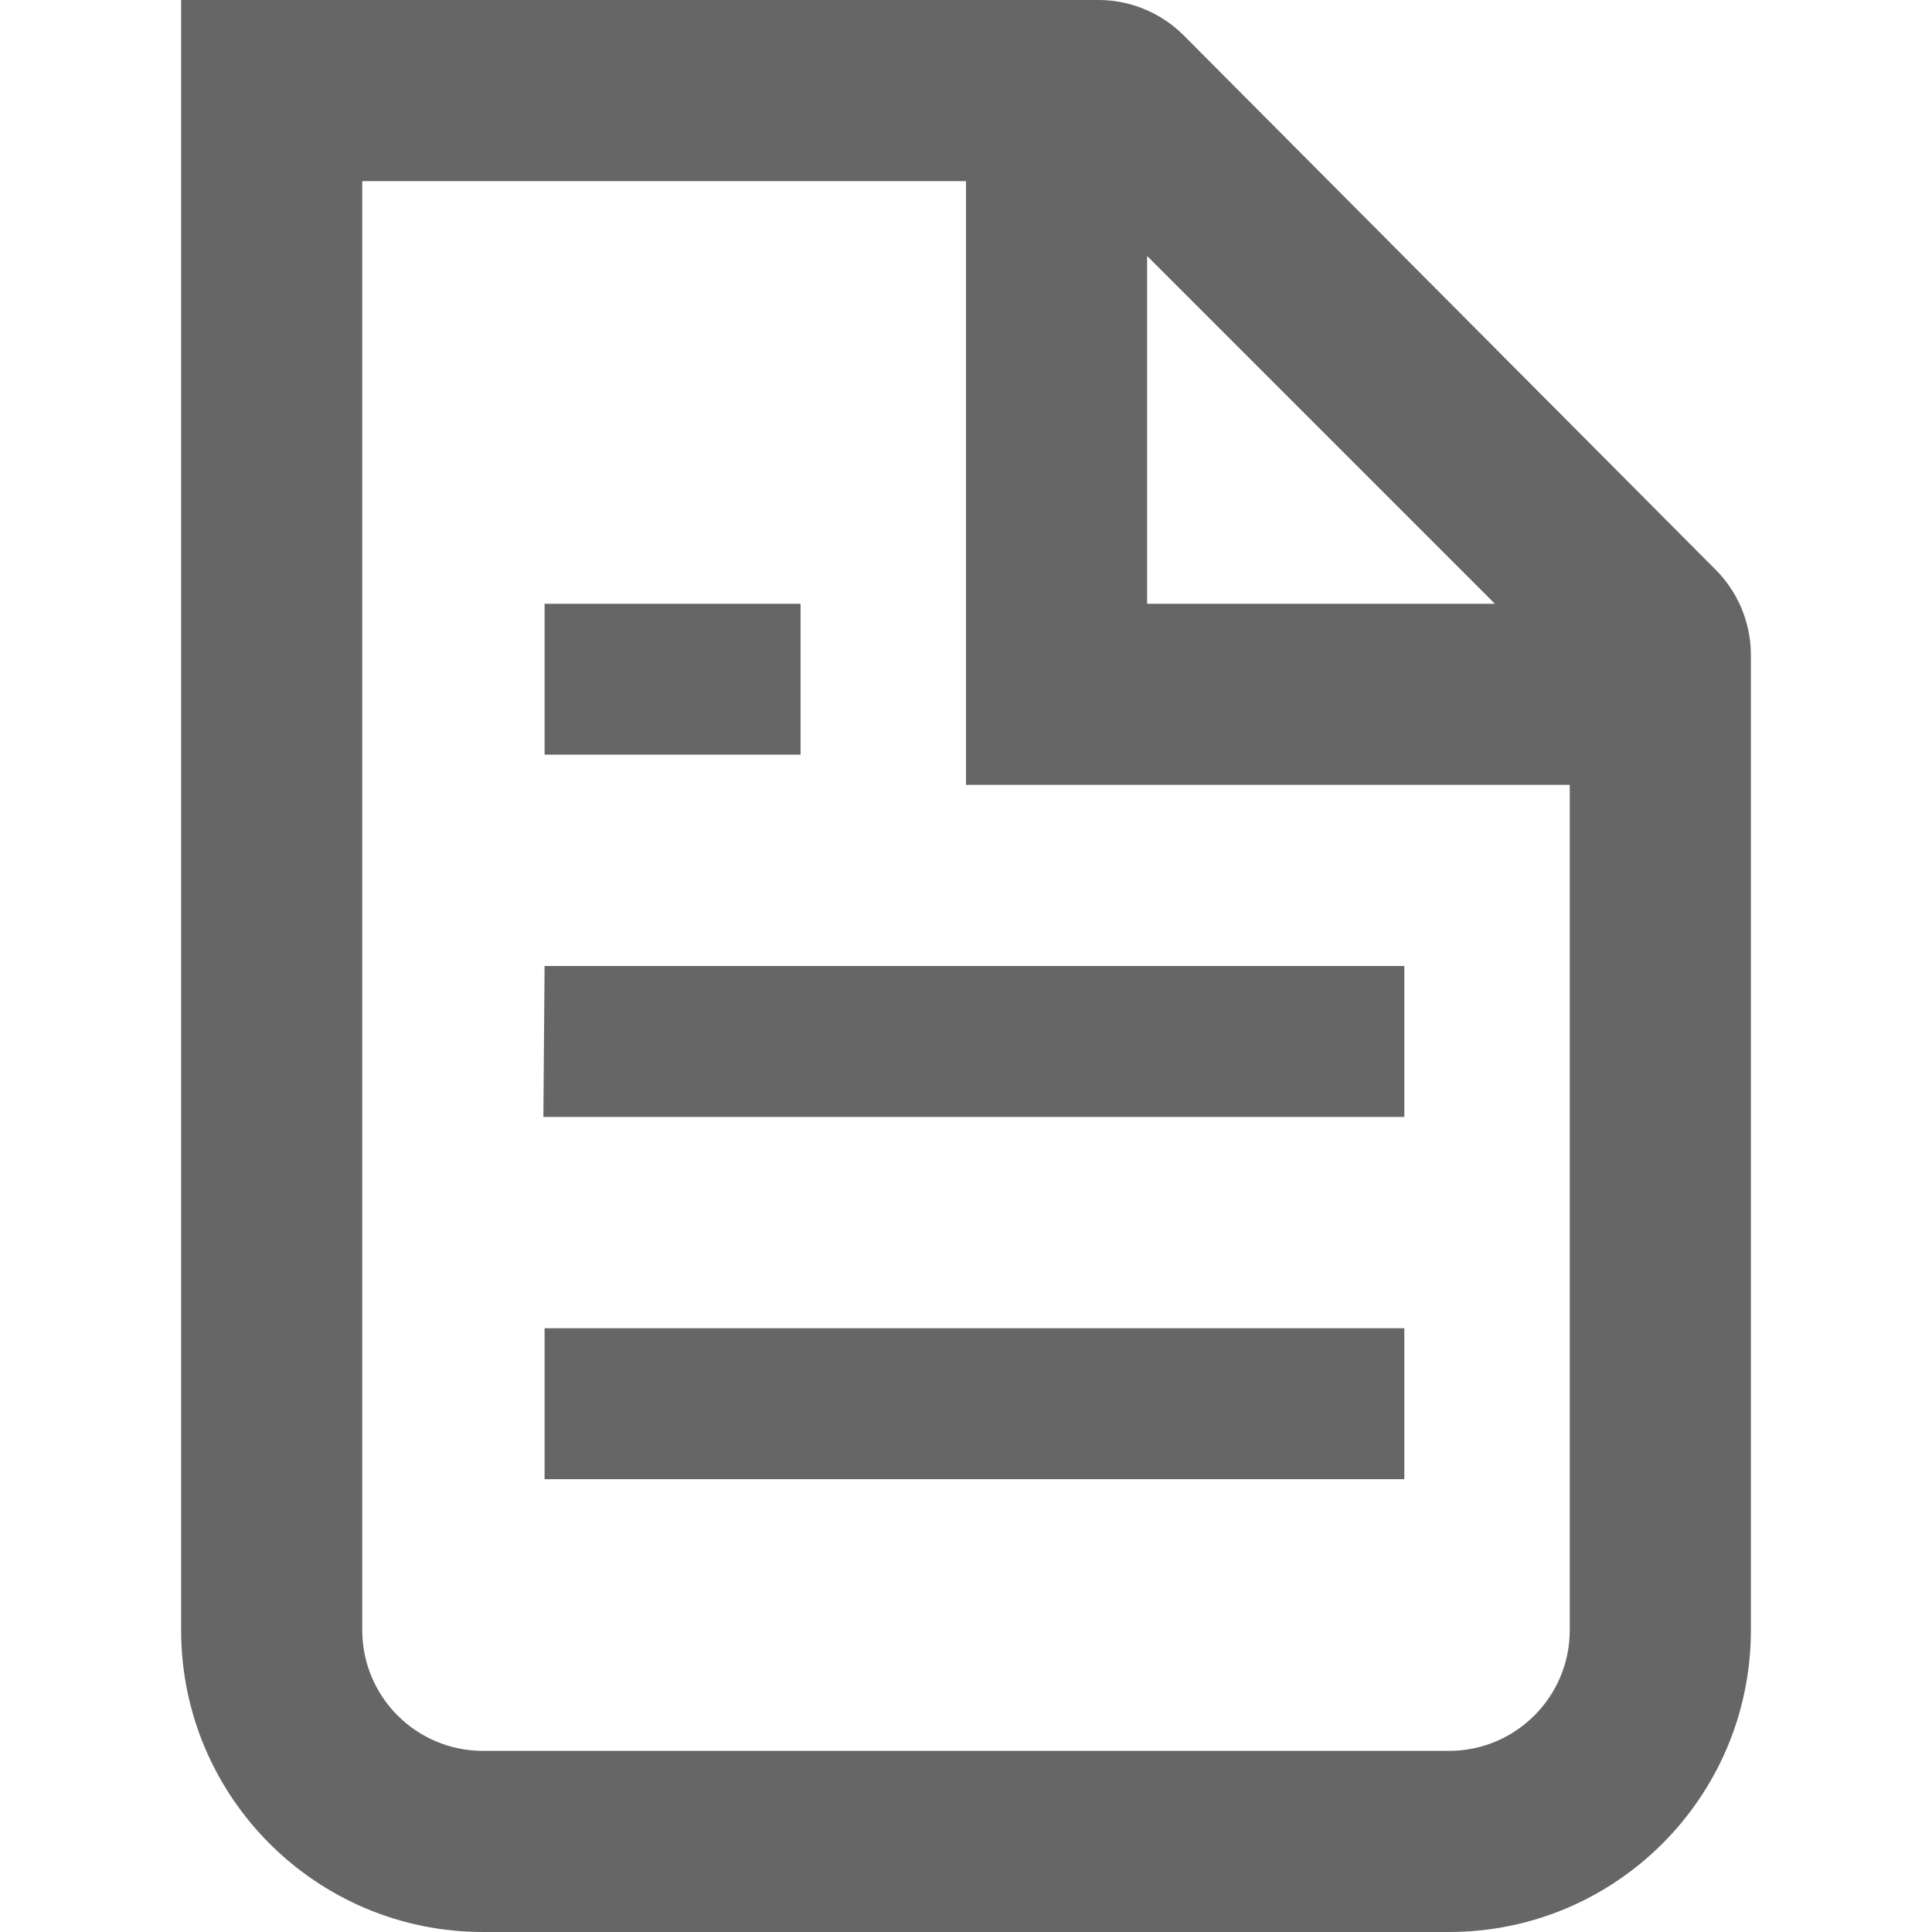
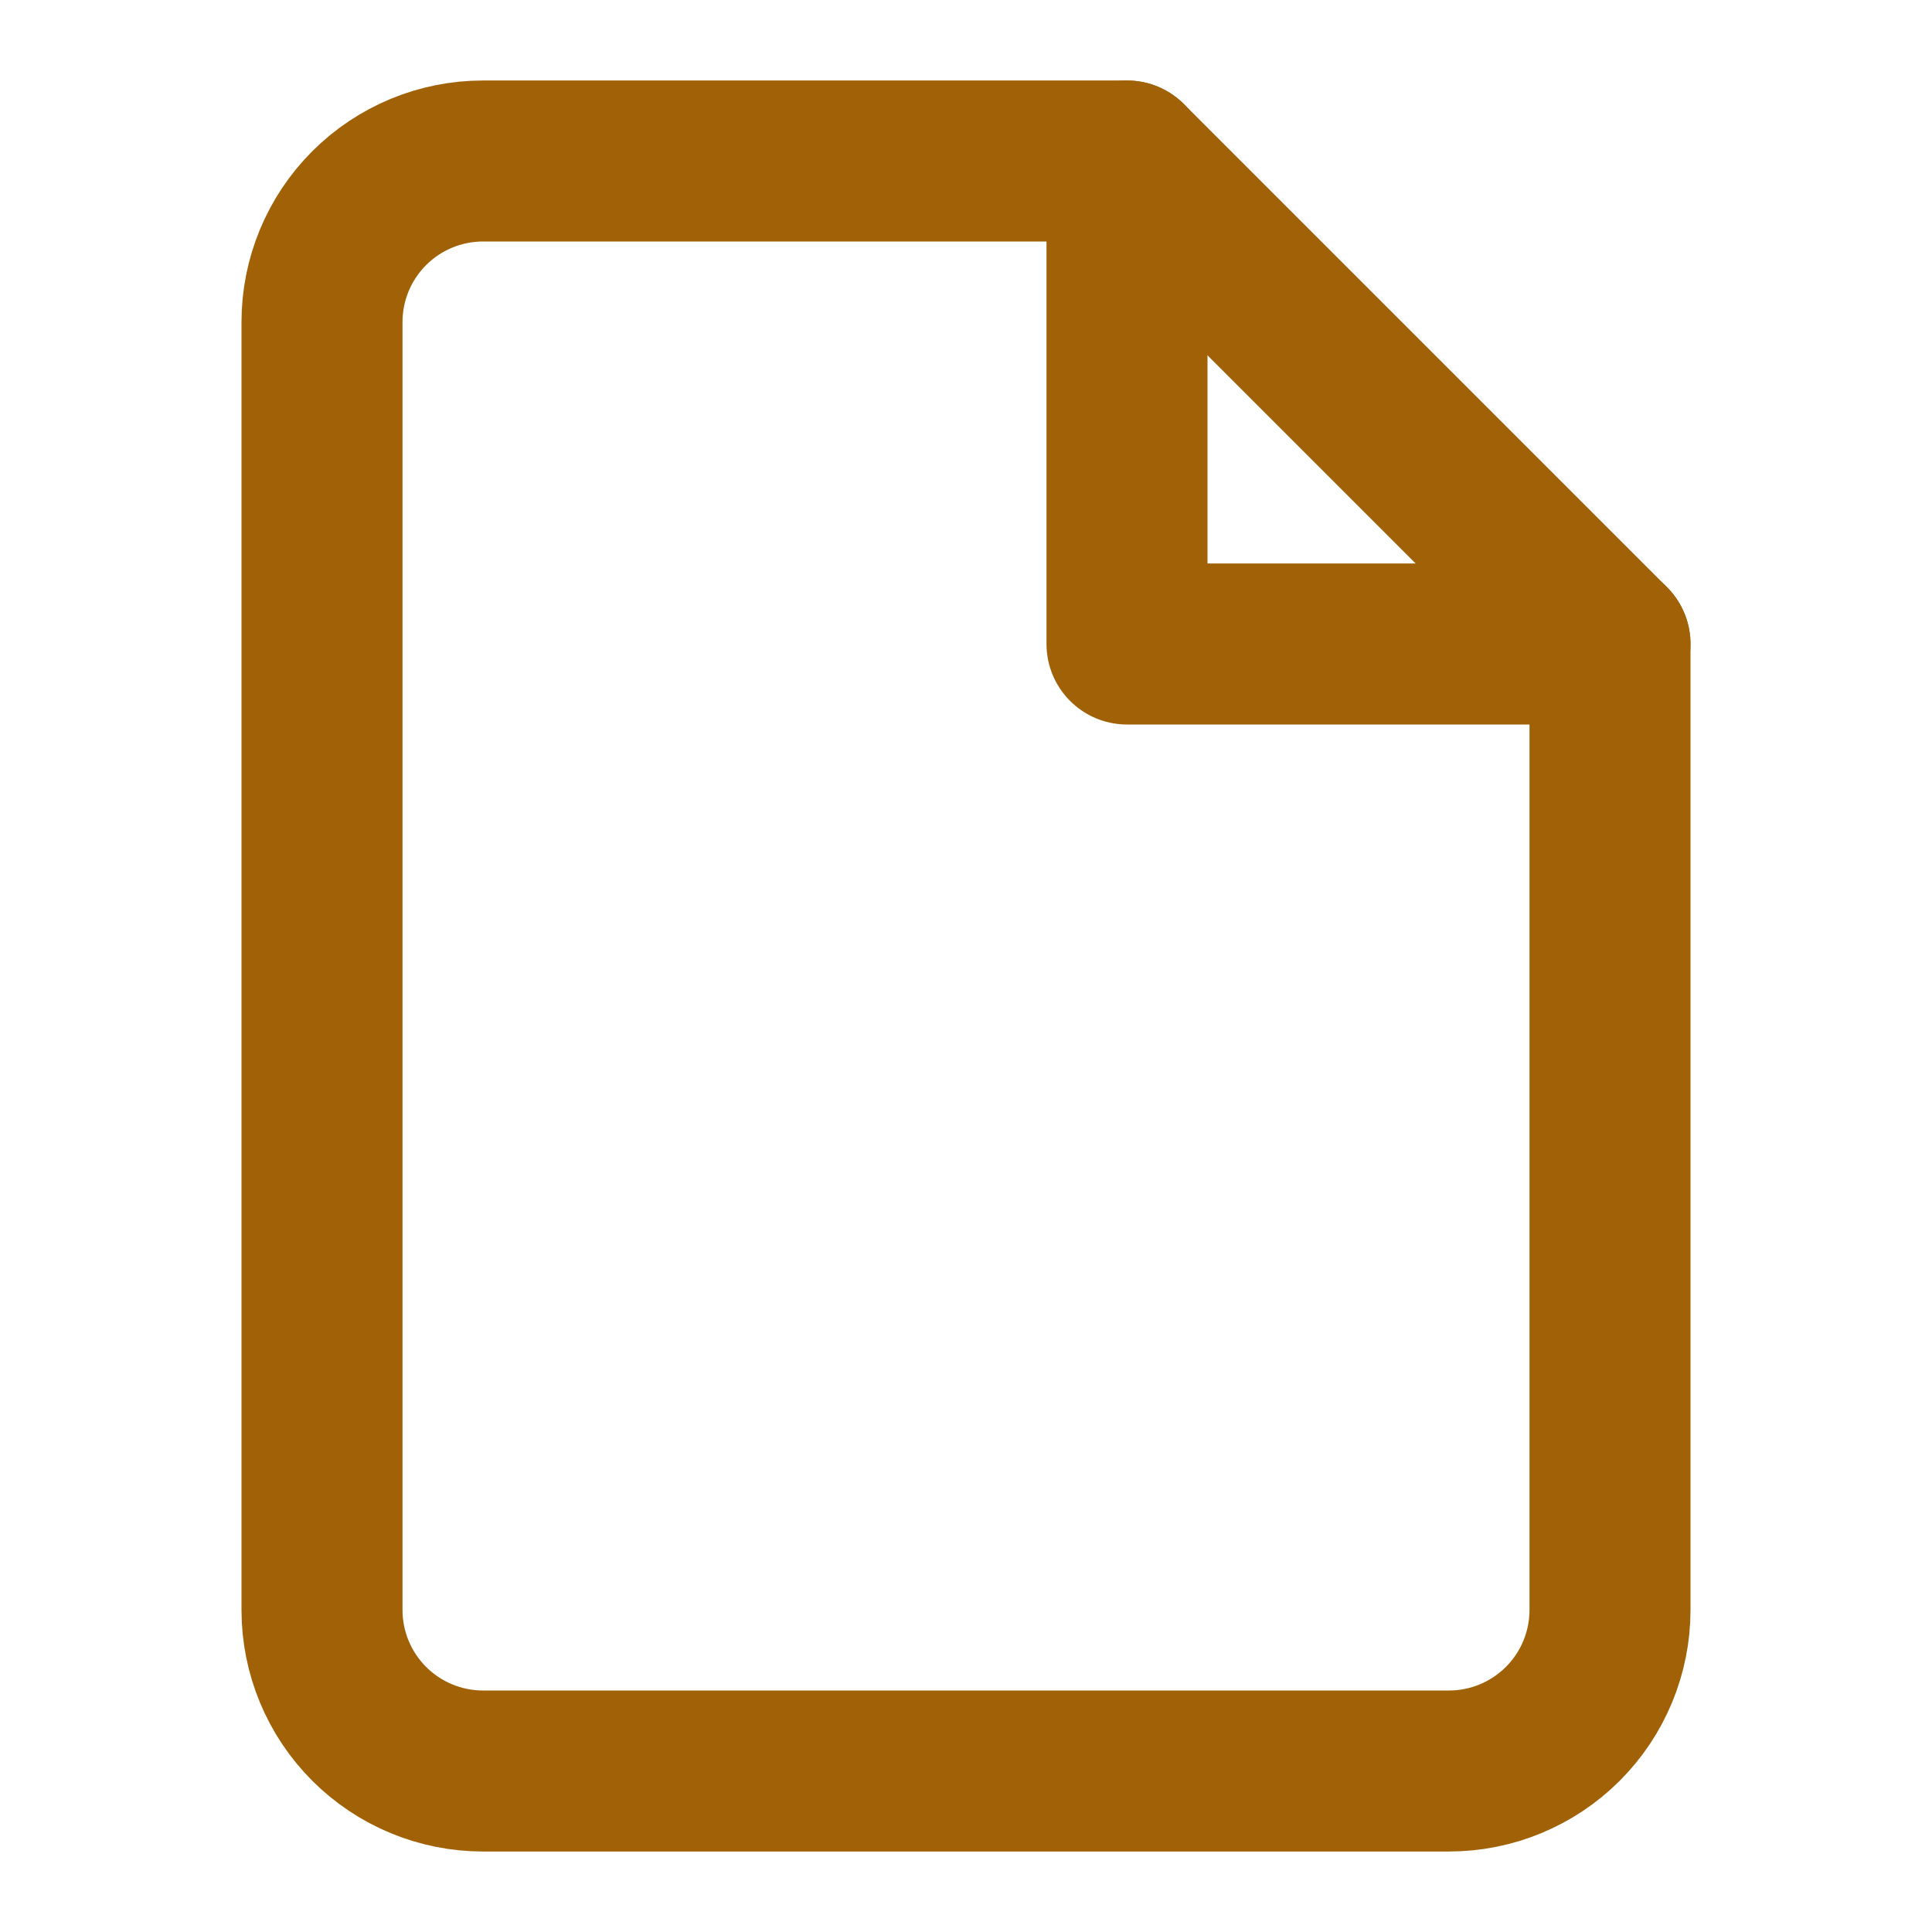
- <svg xmlns="http://www.w3.org/2000/svg" fill="none" viewBox="0 0 16 16">
-   <path d="M14.5 13.5V5.41a1 1 0 0 0-.3-.7L9.8.29A1 1 0 0 0 9.08 0H1.5v13.5A2.5 2.5 0 0 0 4 16h8a2.5 2.5 0 0 0 2.5-2.5m-1.5 0v-7H8v-5H3v12a1 1 0 0 0 1 1h8a1 1 0 0 0 1-1M9.5 5V2.12L12.38 5zM5.13 5h-.62v1.25h2.12V5zm-.62 3h7.12v1.25H4.5zm.62 3h-.62v1.25h7.12V11z" clip-rule="evenodd" fill="#666" fill-rule="evenodd" />
+ <svg xmlns="http://www.w3.org/2000/svg" width="24" height="24" viewBox="0 0 24 24" fill="none">
+   <path d="M14 2H6C5.47 2 4.961 2.211 4.586 2.586C4.211 2.961 4 3.47 4 4V20C4 20.53 4.211 21.039 4.586 21.414C4.961 21.789 5.47 22 6 22H18C18.53 22 19.039 21.789 19.414 21.414C19.789 21.039 20 20.53 20 20V8L14 2Z" stroke="#A16207" stroke-width="2" stroke-linecap="round" stroke-linejoin="round" />
+   <path d="M14 2V8H20" stroke="#A16207" stroke-width="2" stroke-linecap="round" stroke-linejoin="round" />
</svg>
